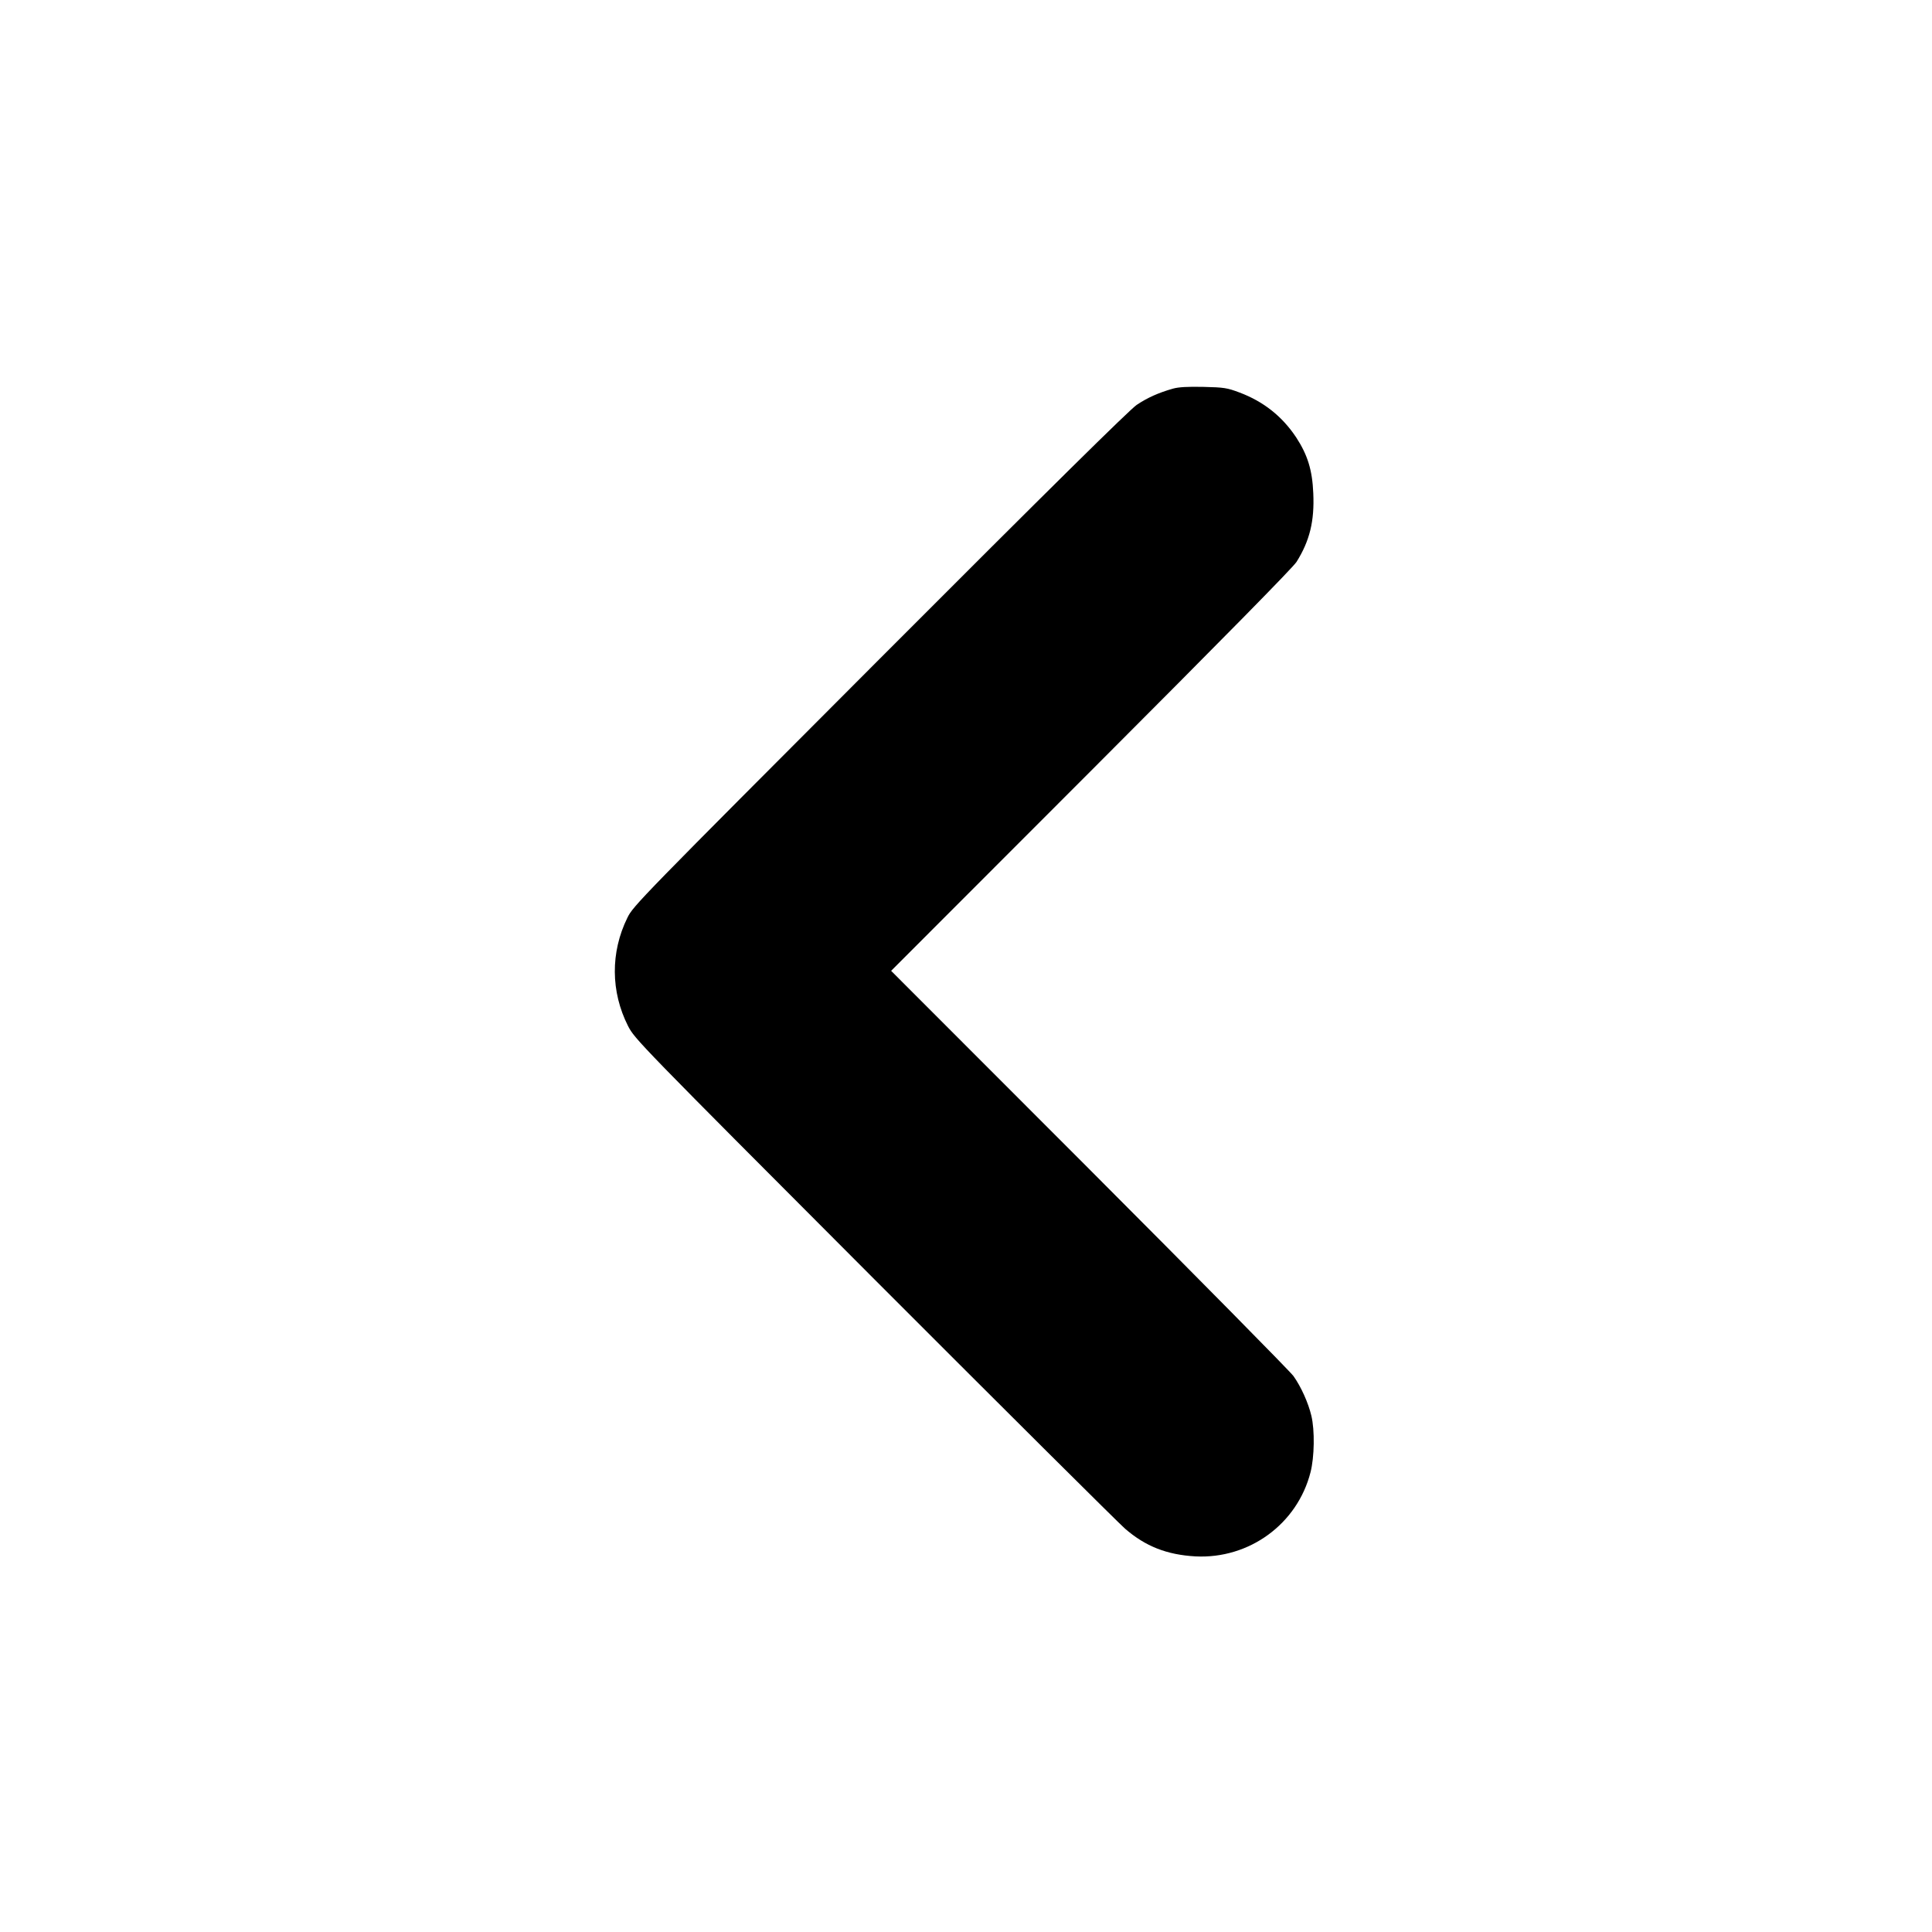
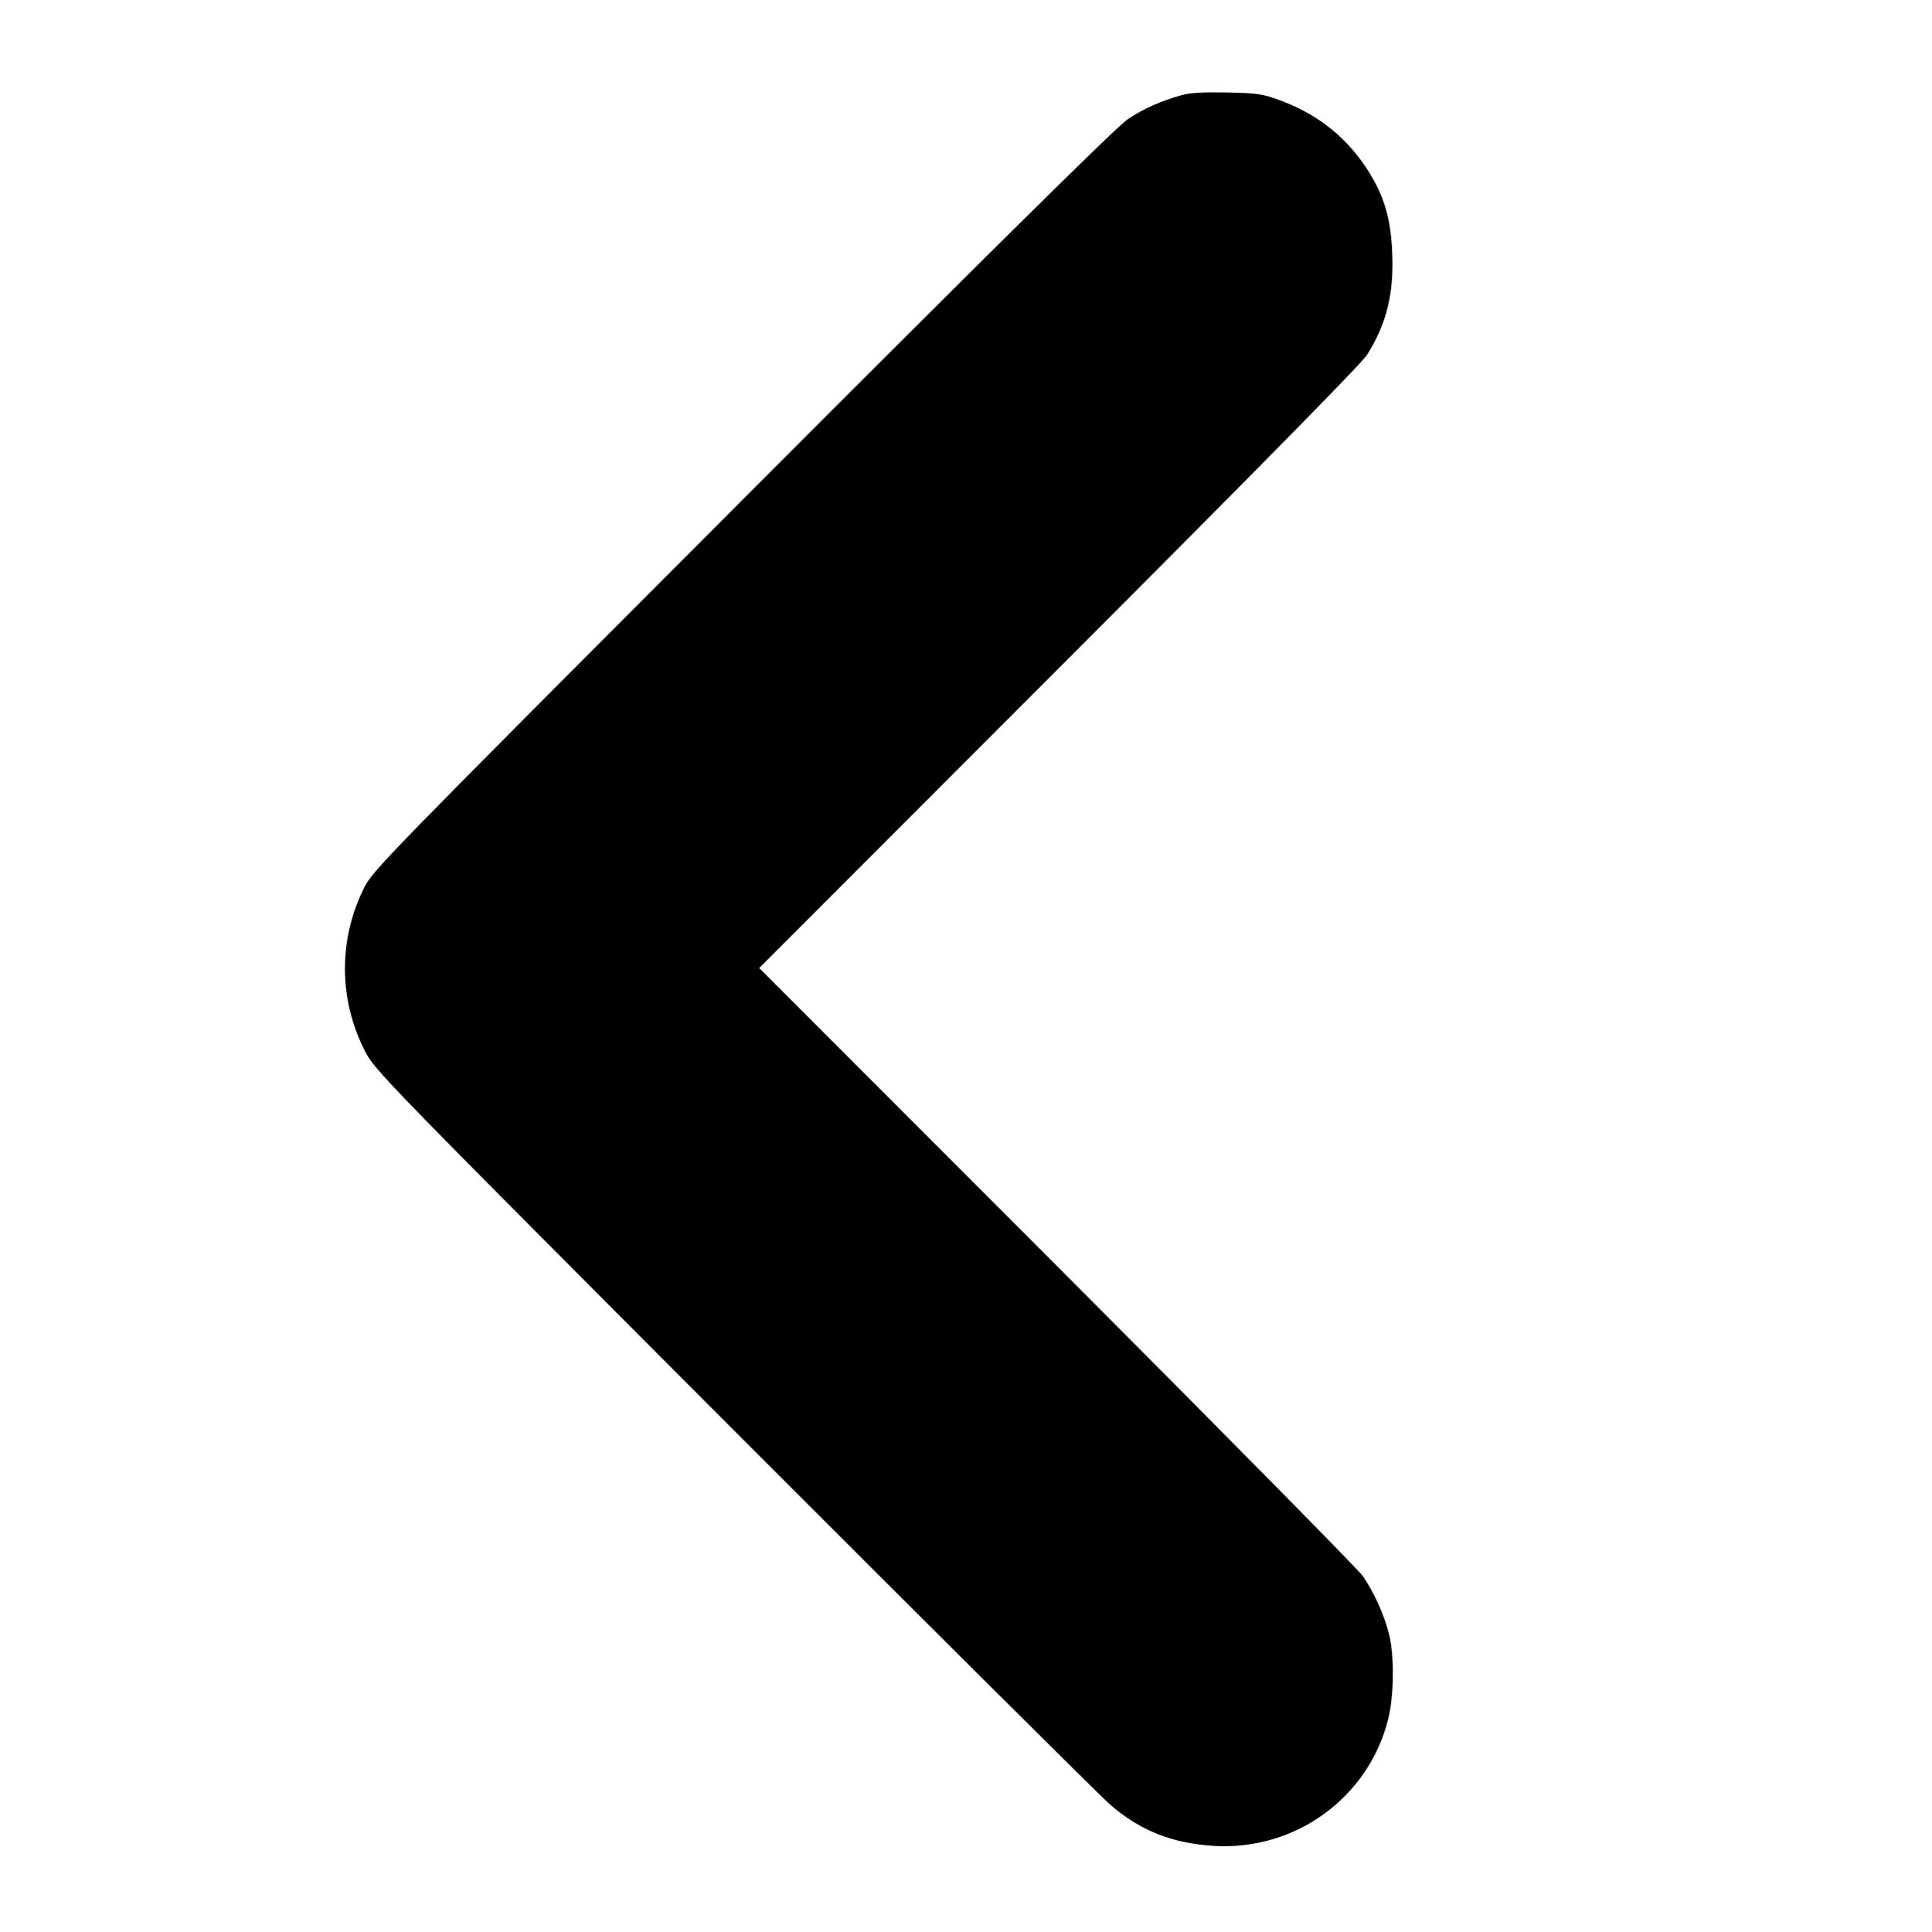
- <svg xmlns="http://www.w3.org/2000/svg" version="1" width="1600" height="1600" viewBox="0 0 1200 1200">
-   <path d="M728.5 241.4c-8.8 2.5-15.8 5.6-22.5 10.1-4.5 3.1-53.3 51.2-159.6 157.7C397.8 558.1 393.2 562.7 389.7 570c-10.6 21.5-10.4 46 .4 67.3 4.2 8.1 6.1 10.1 152.8 157.1 81.7 81.8 151.9 151.6 155.9 155.1 12.7 11 26 16.2 43.7 17.2 33.4 1.7 63.3-20.1 71.5-52.3 2.4-9.4 2.7-26 .5-35.1-1.9-8-6.4-18-11.1-24.6-2.1-2.9-59.1-60.7-126.8-128.5L553.5 603l124.2-124.3C759.8 396.5 803 352.6 805.3 349c8.2-13.1 11.2-25.4 10.4-42.7-.6-14.3-3.5-23.7-10.6-34.6-8.7-13.1-20.3-22.3-35.2-27.9-7.7-2.9-9.6-3.2-22.4-3.5-9.9-.2-15.5.1-19 1.1z" />
+ <svg xmlns="http://www.w3.org/2000/svg" version="1" width="1066.667" height="1066.667" viewBox="0 0 800 800">
+   <path d="M489.5 39.4c-8.8 2.5-15.8 5.6-22.5 10.1-4.5 3.1-53.3 51.2-159.6 157.7C158.8 356.1 154.2 360.7 150.7 368c-10.6 21.5-10.4 46 .4 67.3 4.2 8.1 6.1 10.1 152.8 157.1 81.7 81.8 151.9 151.6 155.9 155.1 12.7 11 26 16.2 43.7 17.2 33.4 1.7 63.3-20.1 71.5-52.3 2.4-9.4 2.7-26 .5-35.1-1.9-8-6.4-18-11.1-24.6-2.1-2.9-59.1-60.7-126.8-128.5L314.5 401l124.2-124.3C520.8 194.5 564 150.6 566.3 147c8.2-13.1 11.2-25.4 10.4-42.7-.6-14.3-3.5-23.7-10.6-34.6-8.7-13.1-20.3-22.3-35.2-27.9-7.7-2.9-9.6-3.2-22.4-3.5-9.9-.2-15.5.1-19 1.1z" />
</svg>
